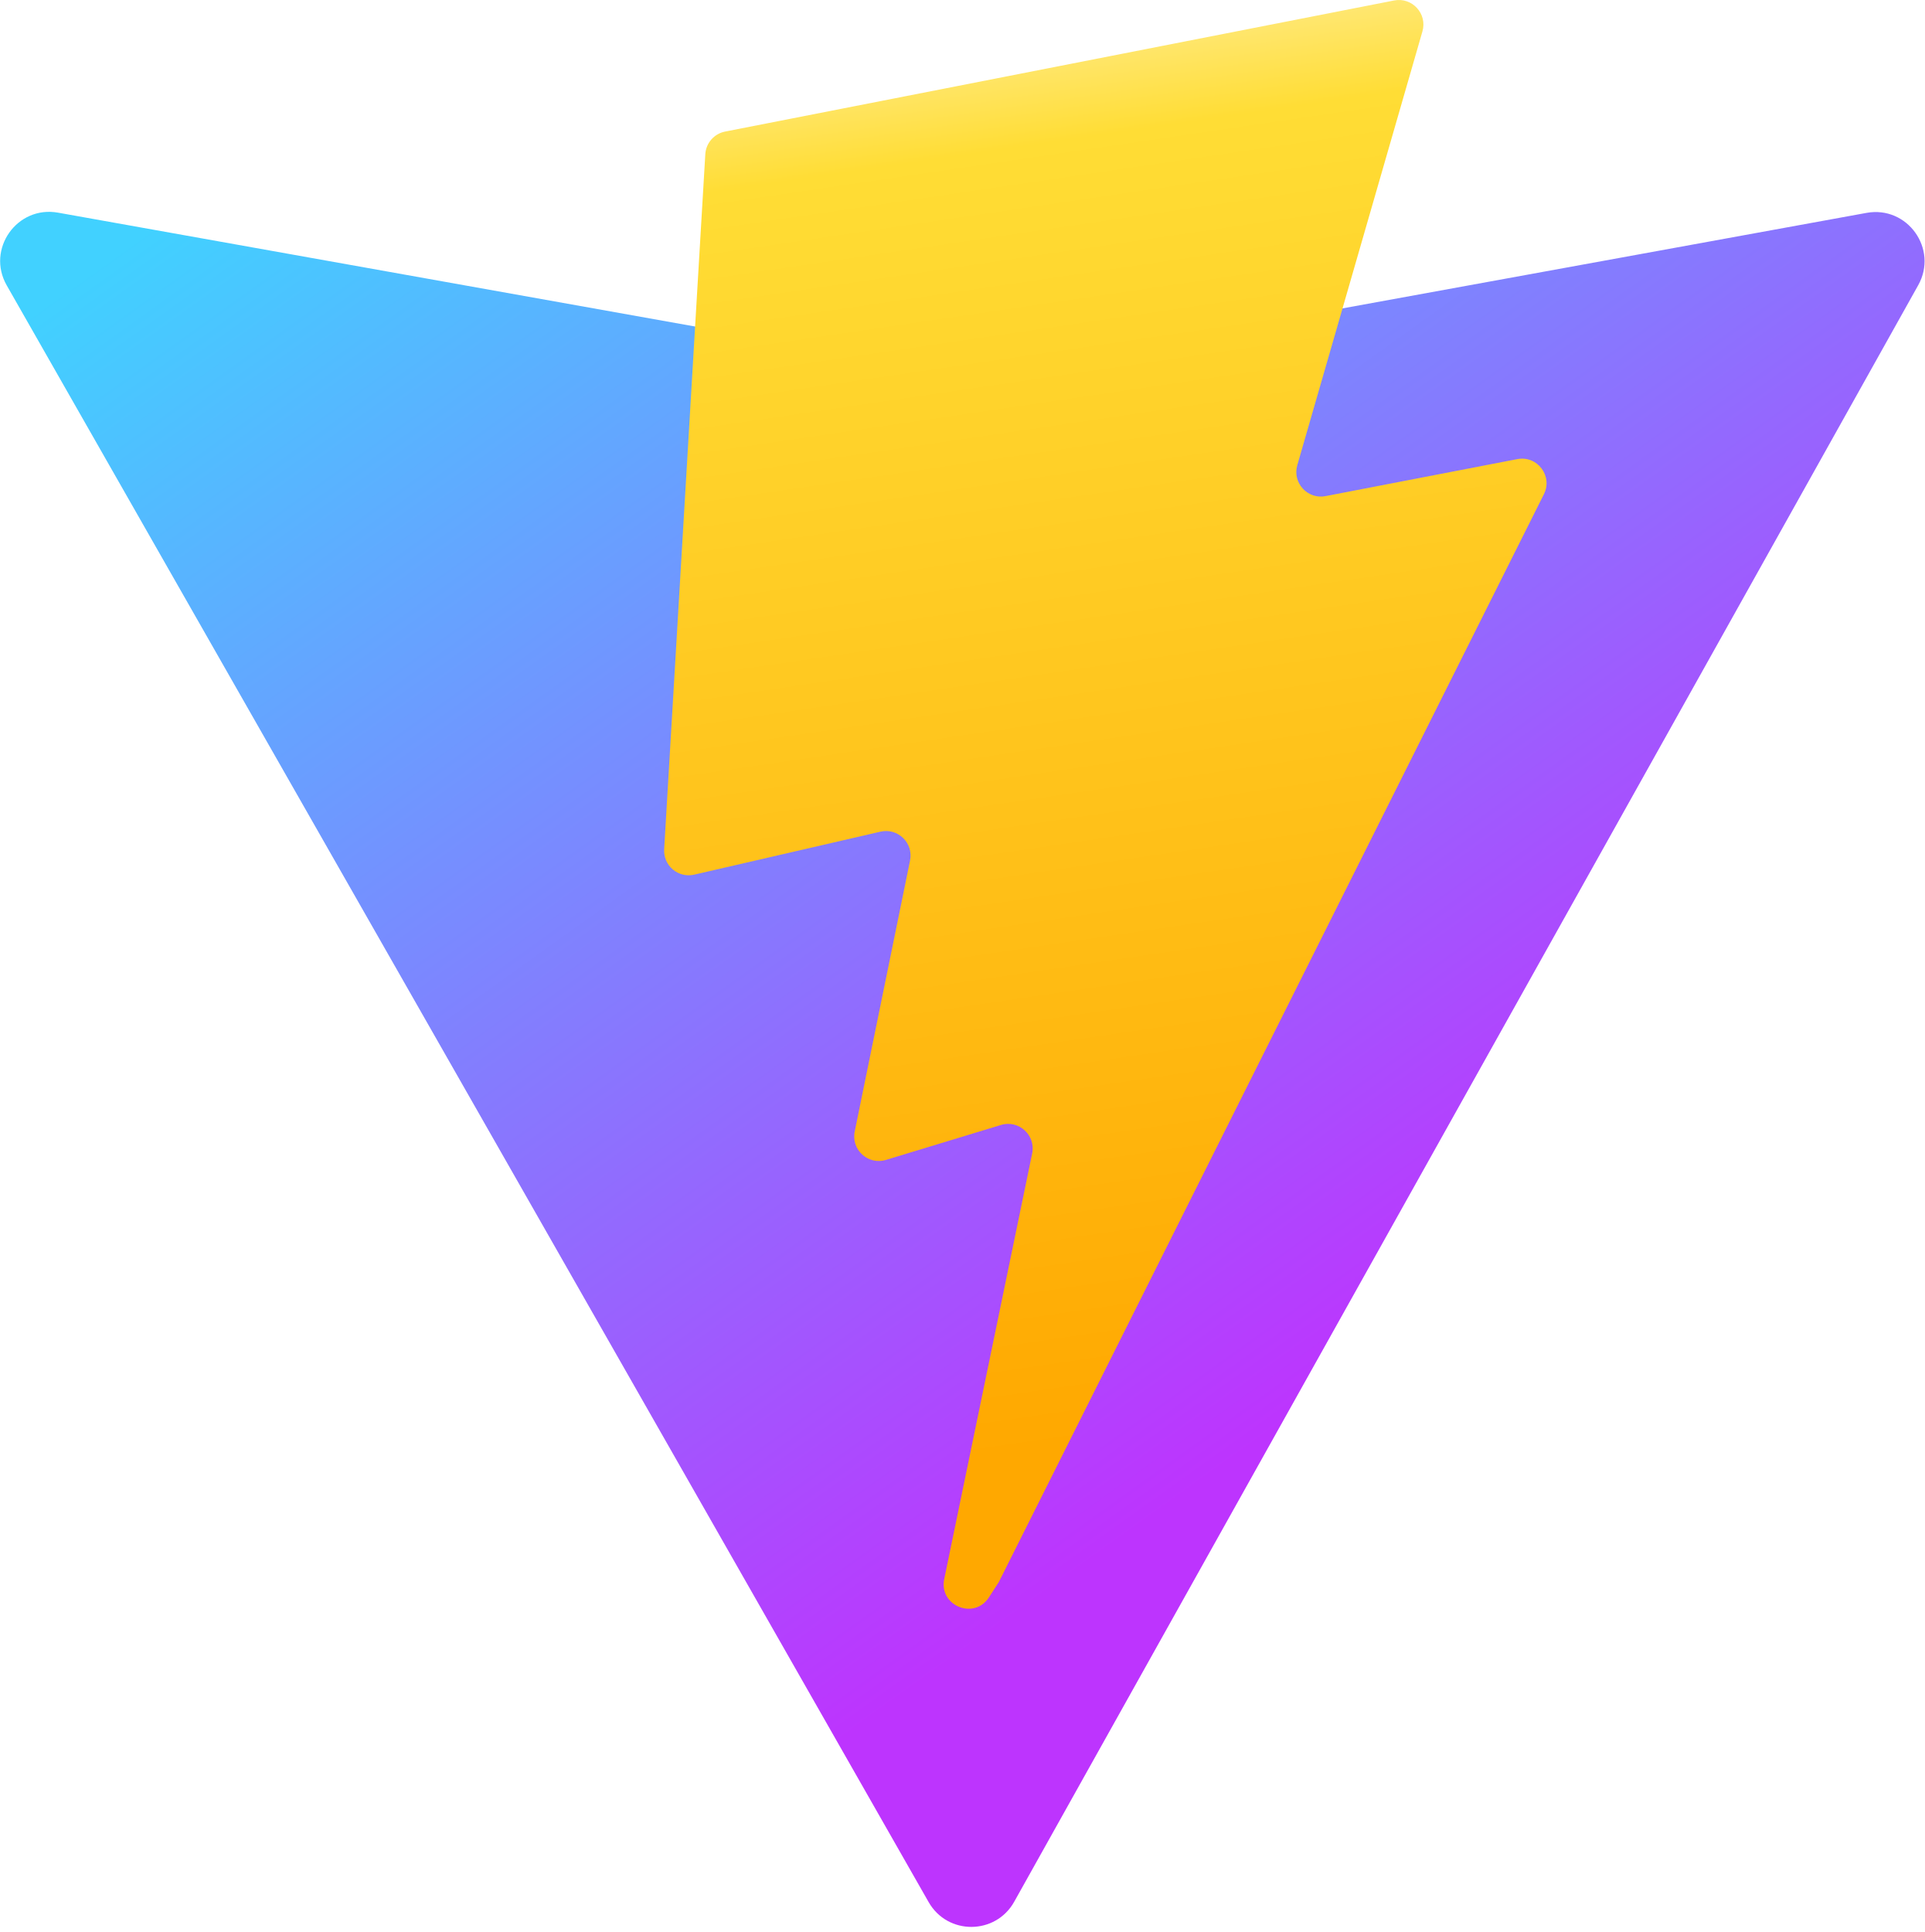
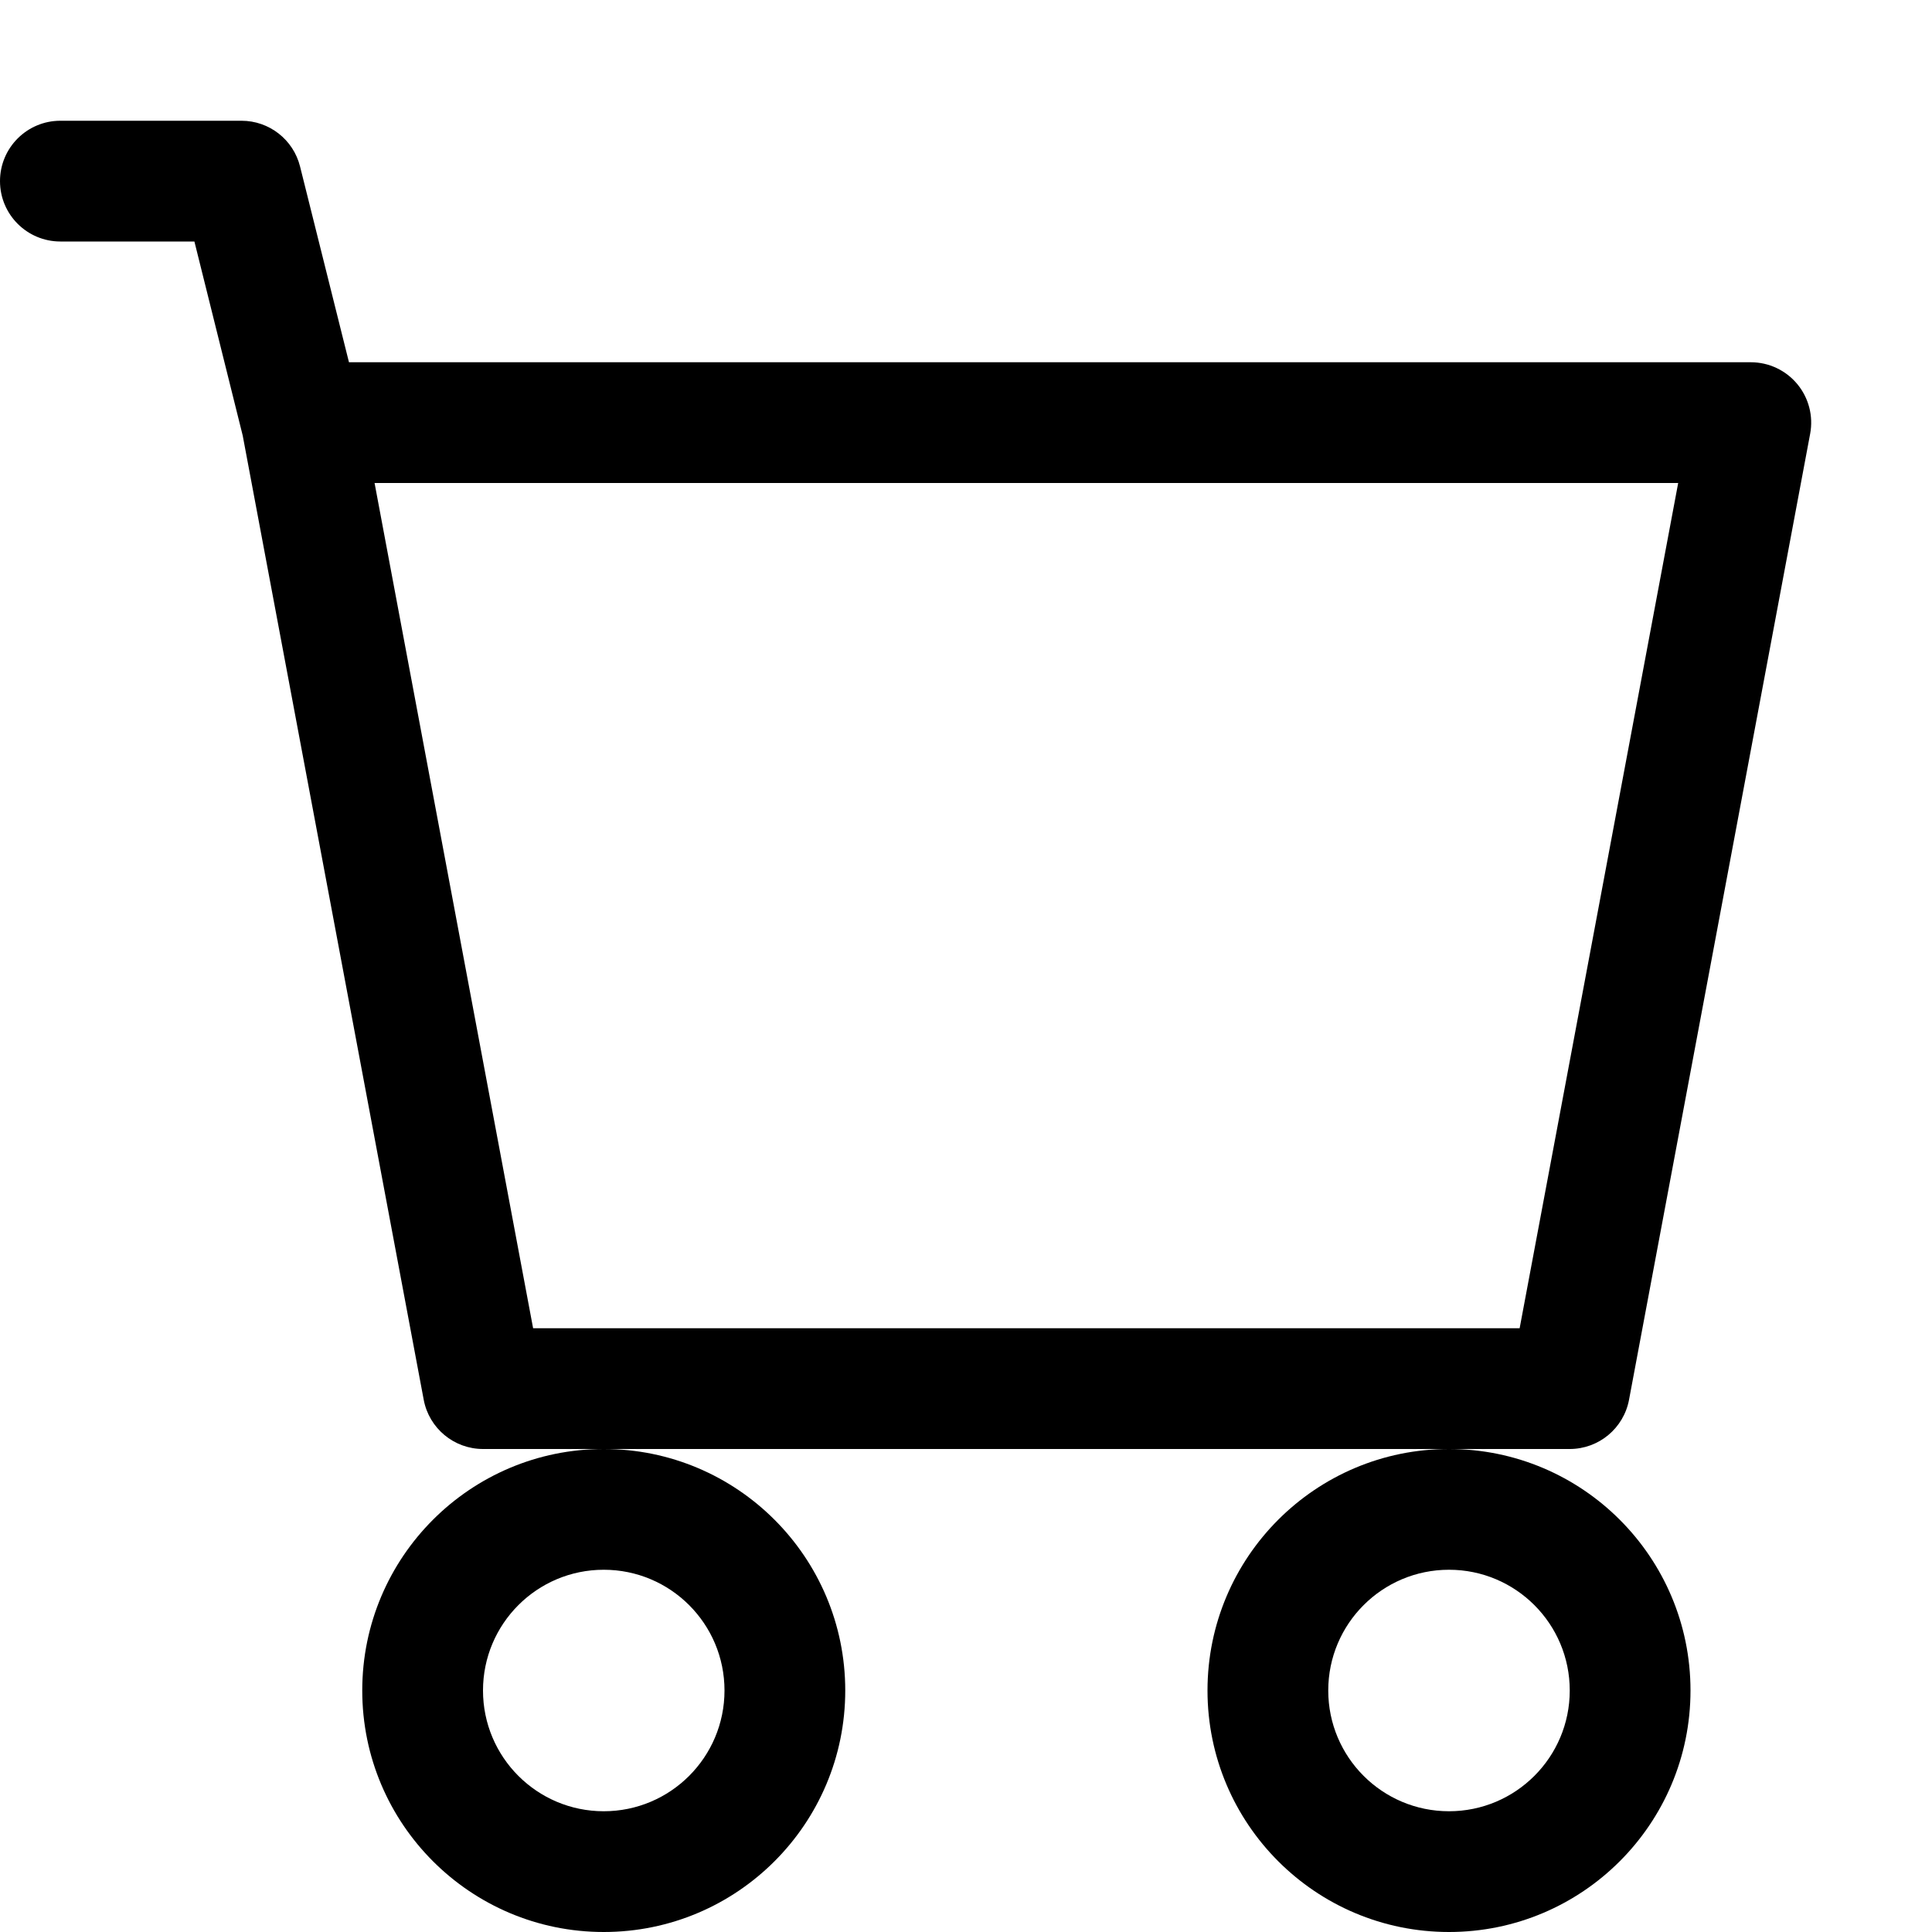
- <svg xmlns="http://www.w3.org/2000/svg" aria-hidden="true" role="img" class="iconify iconify--logos" width="31.88" height="32" preserveAspectRatio="xMidYMid meet" viewBox="0 0 256 257">
-   <defs>
-     <linearGradient id="IconifyId1813088fe1fbc01fb466" x1="-.828%" x2="57.636%" y1="7.652%" y2="78.411%">
-       <stop offset="0%" stop-color="#41D1FF" />
-       <stop offset="100%" stop-color="#BD34FE" />
-     </linearGradient>
-     <linearGradient id="IconifyId1813088fe1fbc01fb467" x1="43.376%" x2="50.316%" y1="2.242%" y2="89.03%">
-       <stop offset="0%" stop-color="#FFEA83" />
-       <stop offset="8.333%" stop-color="#FFDD35" />
-       <stop offset="100%" stop-color="#FFA800" />
-     </linearGradient>
-   </defs>
-   <path fill="url(#IconifyId1813088fe1fbc01fb466)" d="M255.153 37.938L134.897 252.976c-2.483 4.44-8.862 4.466-11.382.048L.875 37.958c-2.746-4.814 1.371-10.646 6.827-9.67l120.385 21.517a6.537 6.537 0 0 0 2.322-.004l117.867-21.483c5.438-.991 9.574 4.796 6.877 9.62Z" />
-   <path fill="url(#IconifyId1813088fe1fbc01fb467)" d="M185.432.063L96.44 17.501a3.268 3.268 0 0 0-2.634 3.014l-5.474 92.456a3.268 3.268 0 0 0 3.997 3.378l24.777-5.718c2.318-.535 4.413 1.507 3.936 3.838l-7.361 36.047c-.495 2.426 1.782 4.5 4.151 3.78l15.304-4.649c2.372-.72 4.652 1.36 4.15 3.788l-11.698 56.621c-.732 3.542 3.979 5.473 5.943 2.437l1.313-2.028l72.516-144.72c1.215-2.423-.88-5.186-3.54-4.672l-25.505 4.922c-2.396.462-4.435-1.77-3.759-4.114l16.646-57.705c.677-2.35-1.37-4.583-3.769-4.113Z" />
+ <svg xmlns="http://www.w3.org/2000/svg" width="16" height="16" fill="currentColor" class="bi bi-cart" viewBox="0 0 16 16">
+   <path d="M0 1.5A.5.5 0 0 1 .5 1H2a.5.5 0 0 1 .485.379L2.89 3H14.5a.5.5 0 0 1 .491.592l-1.5 8A.5.5 0 0 1 13 12H4a.5.5 0 0 1-.491-.408L2.01 3.607 1.61 2H.5a.5.5 0 0 1-.5-.5M3.102 4l1.313 7h8.17l1.313-7zM5 12a2 2 0 1 0 0 4 2 2 0 0 0 0-4m7 0a2 2 0 1 0 0 4 2 2 0 0 0 0-4m-7 1a1 1 0 1 1 0 2 1 1 0 0 1 0-2m7 0a1 1 0 1 1 0 2 1 1 0 0 1 0-2" />
</svg>
